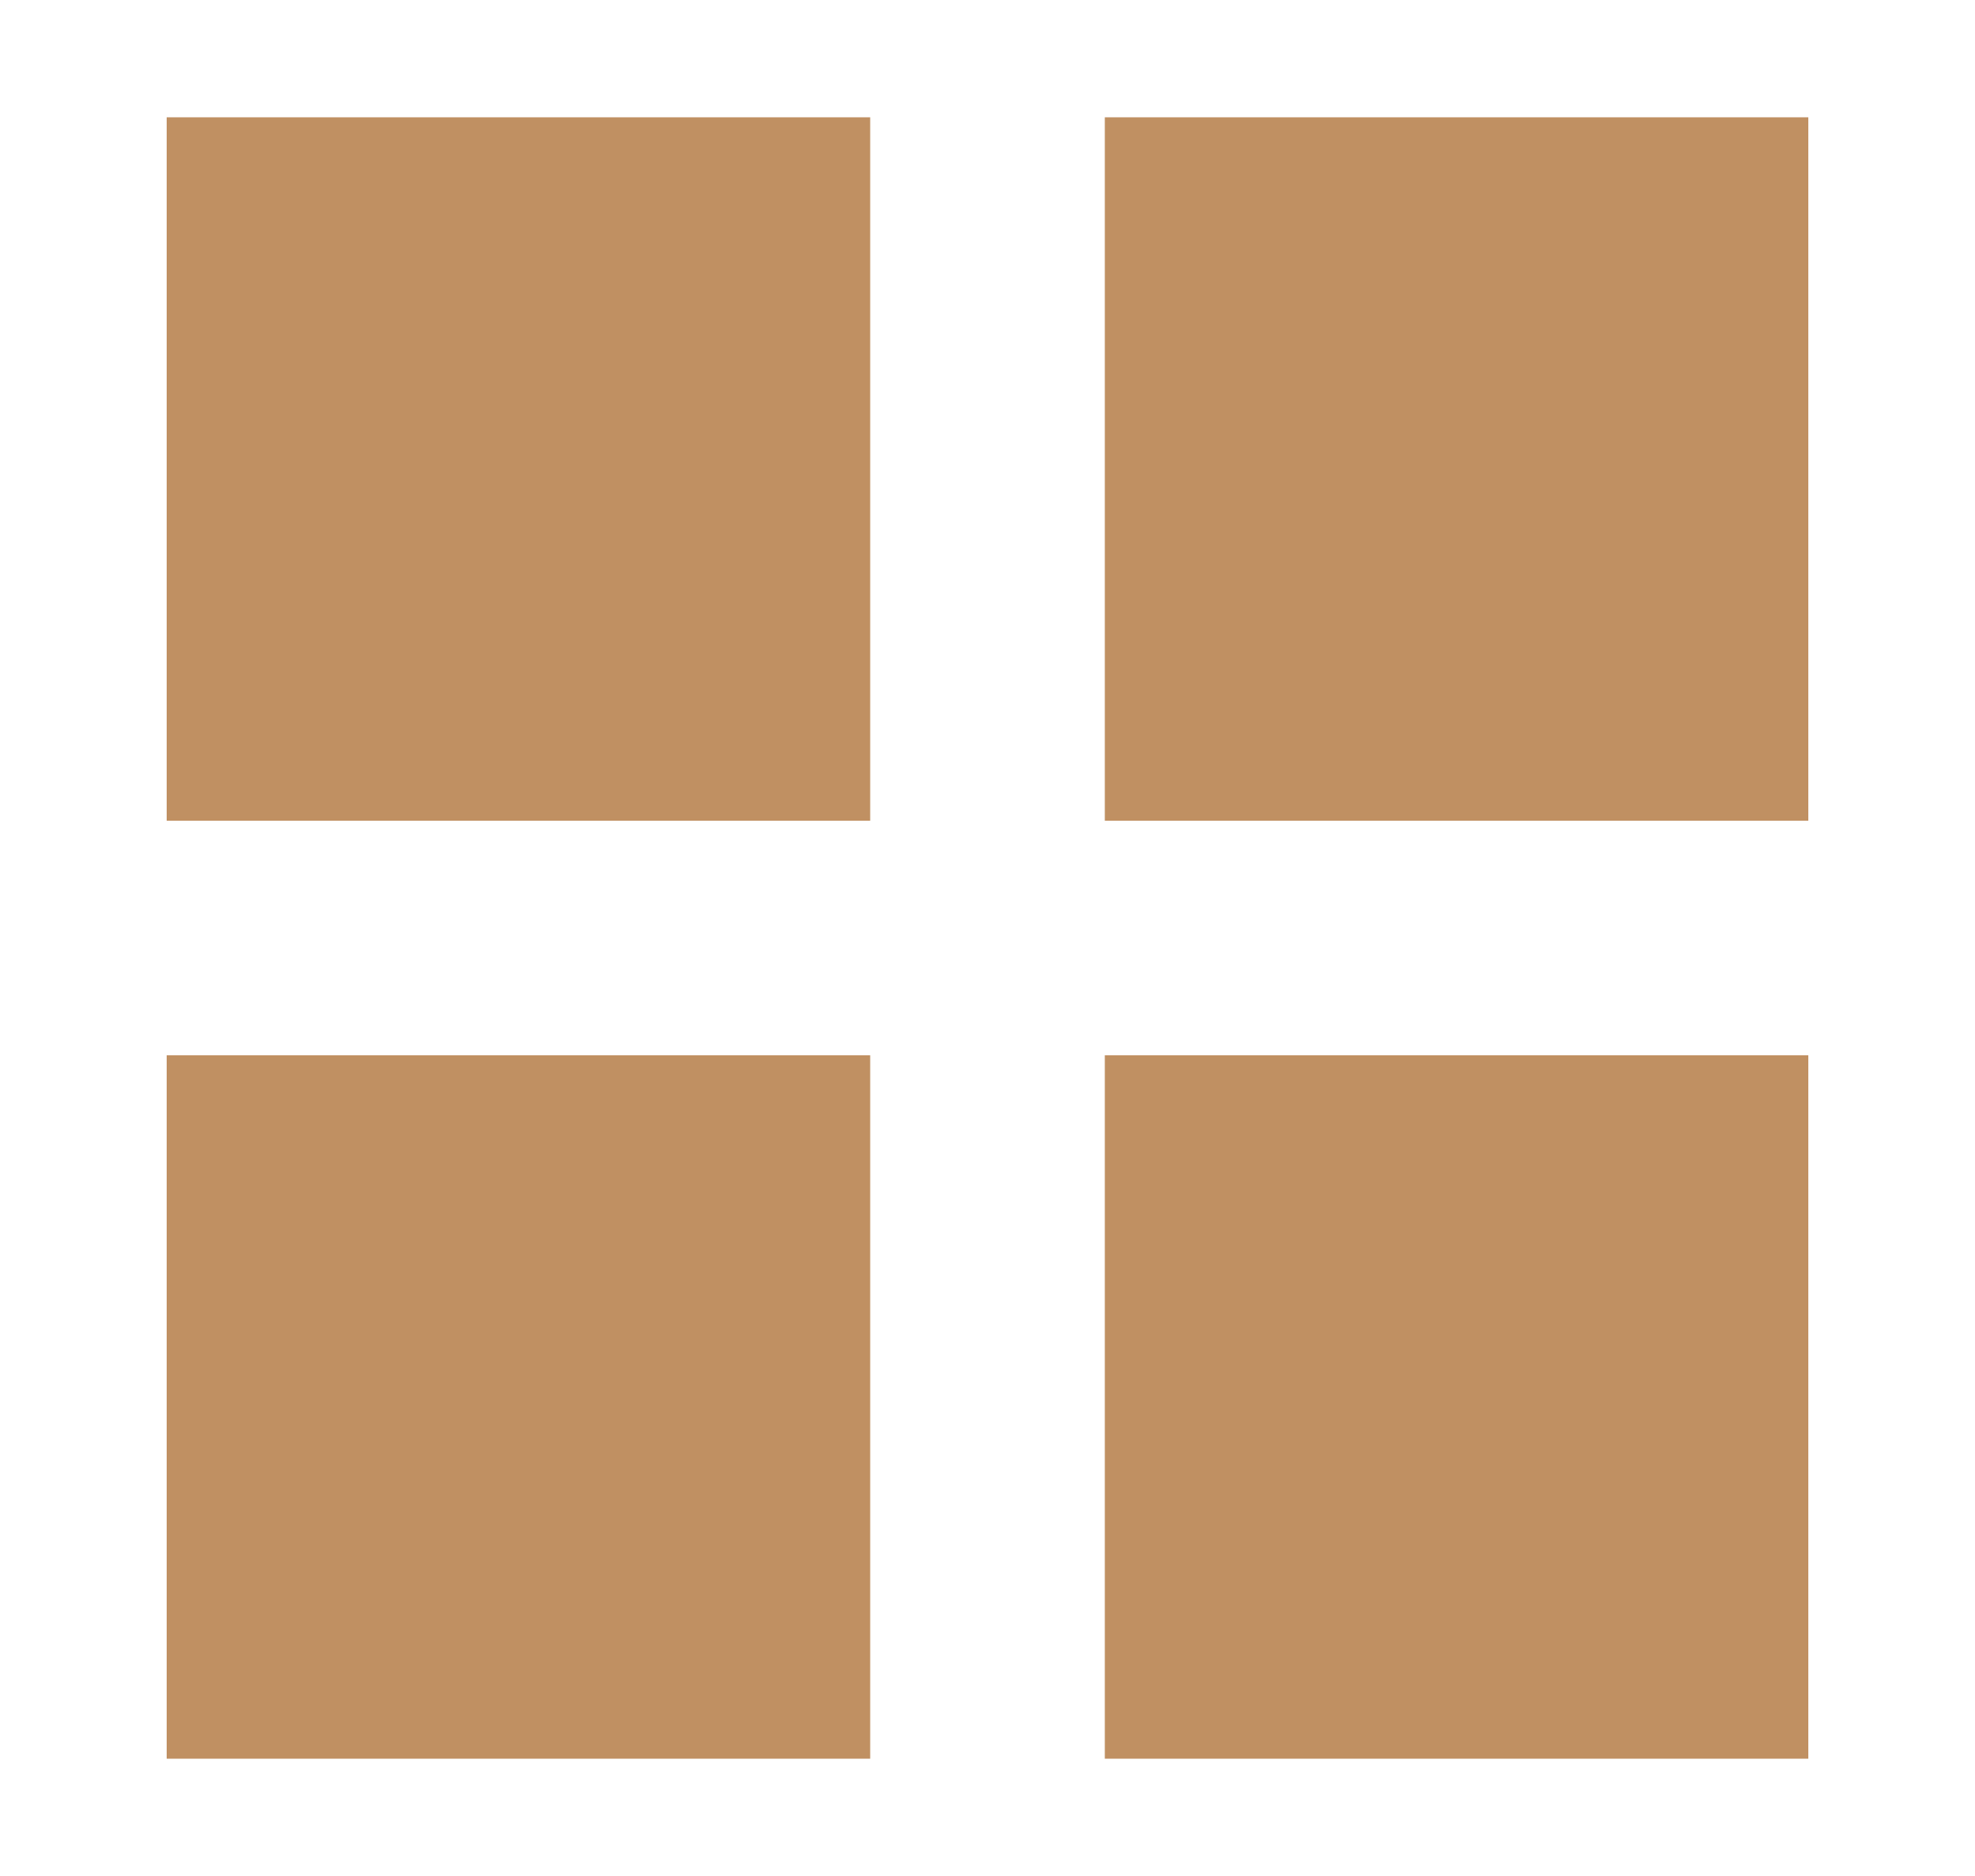
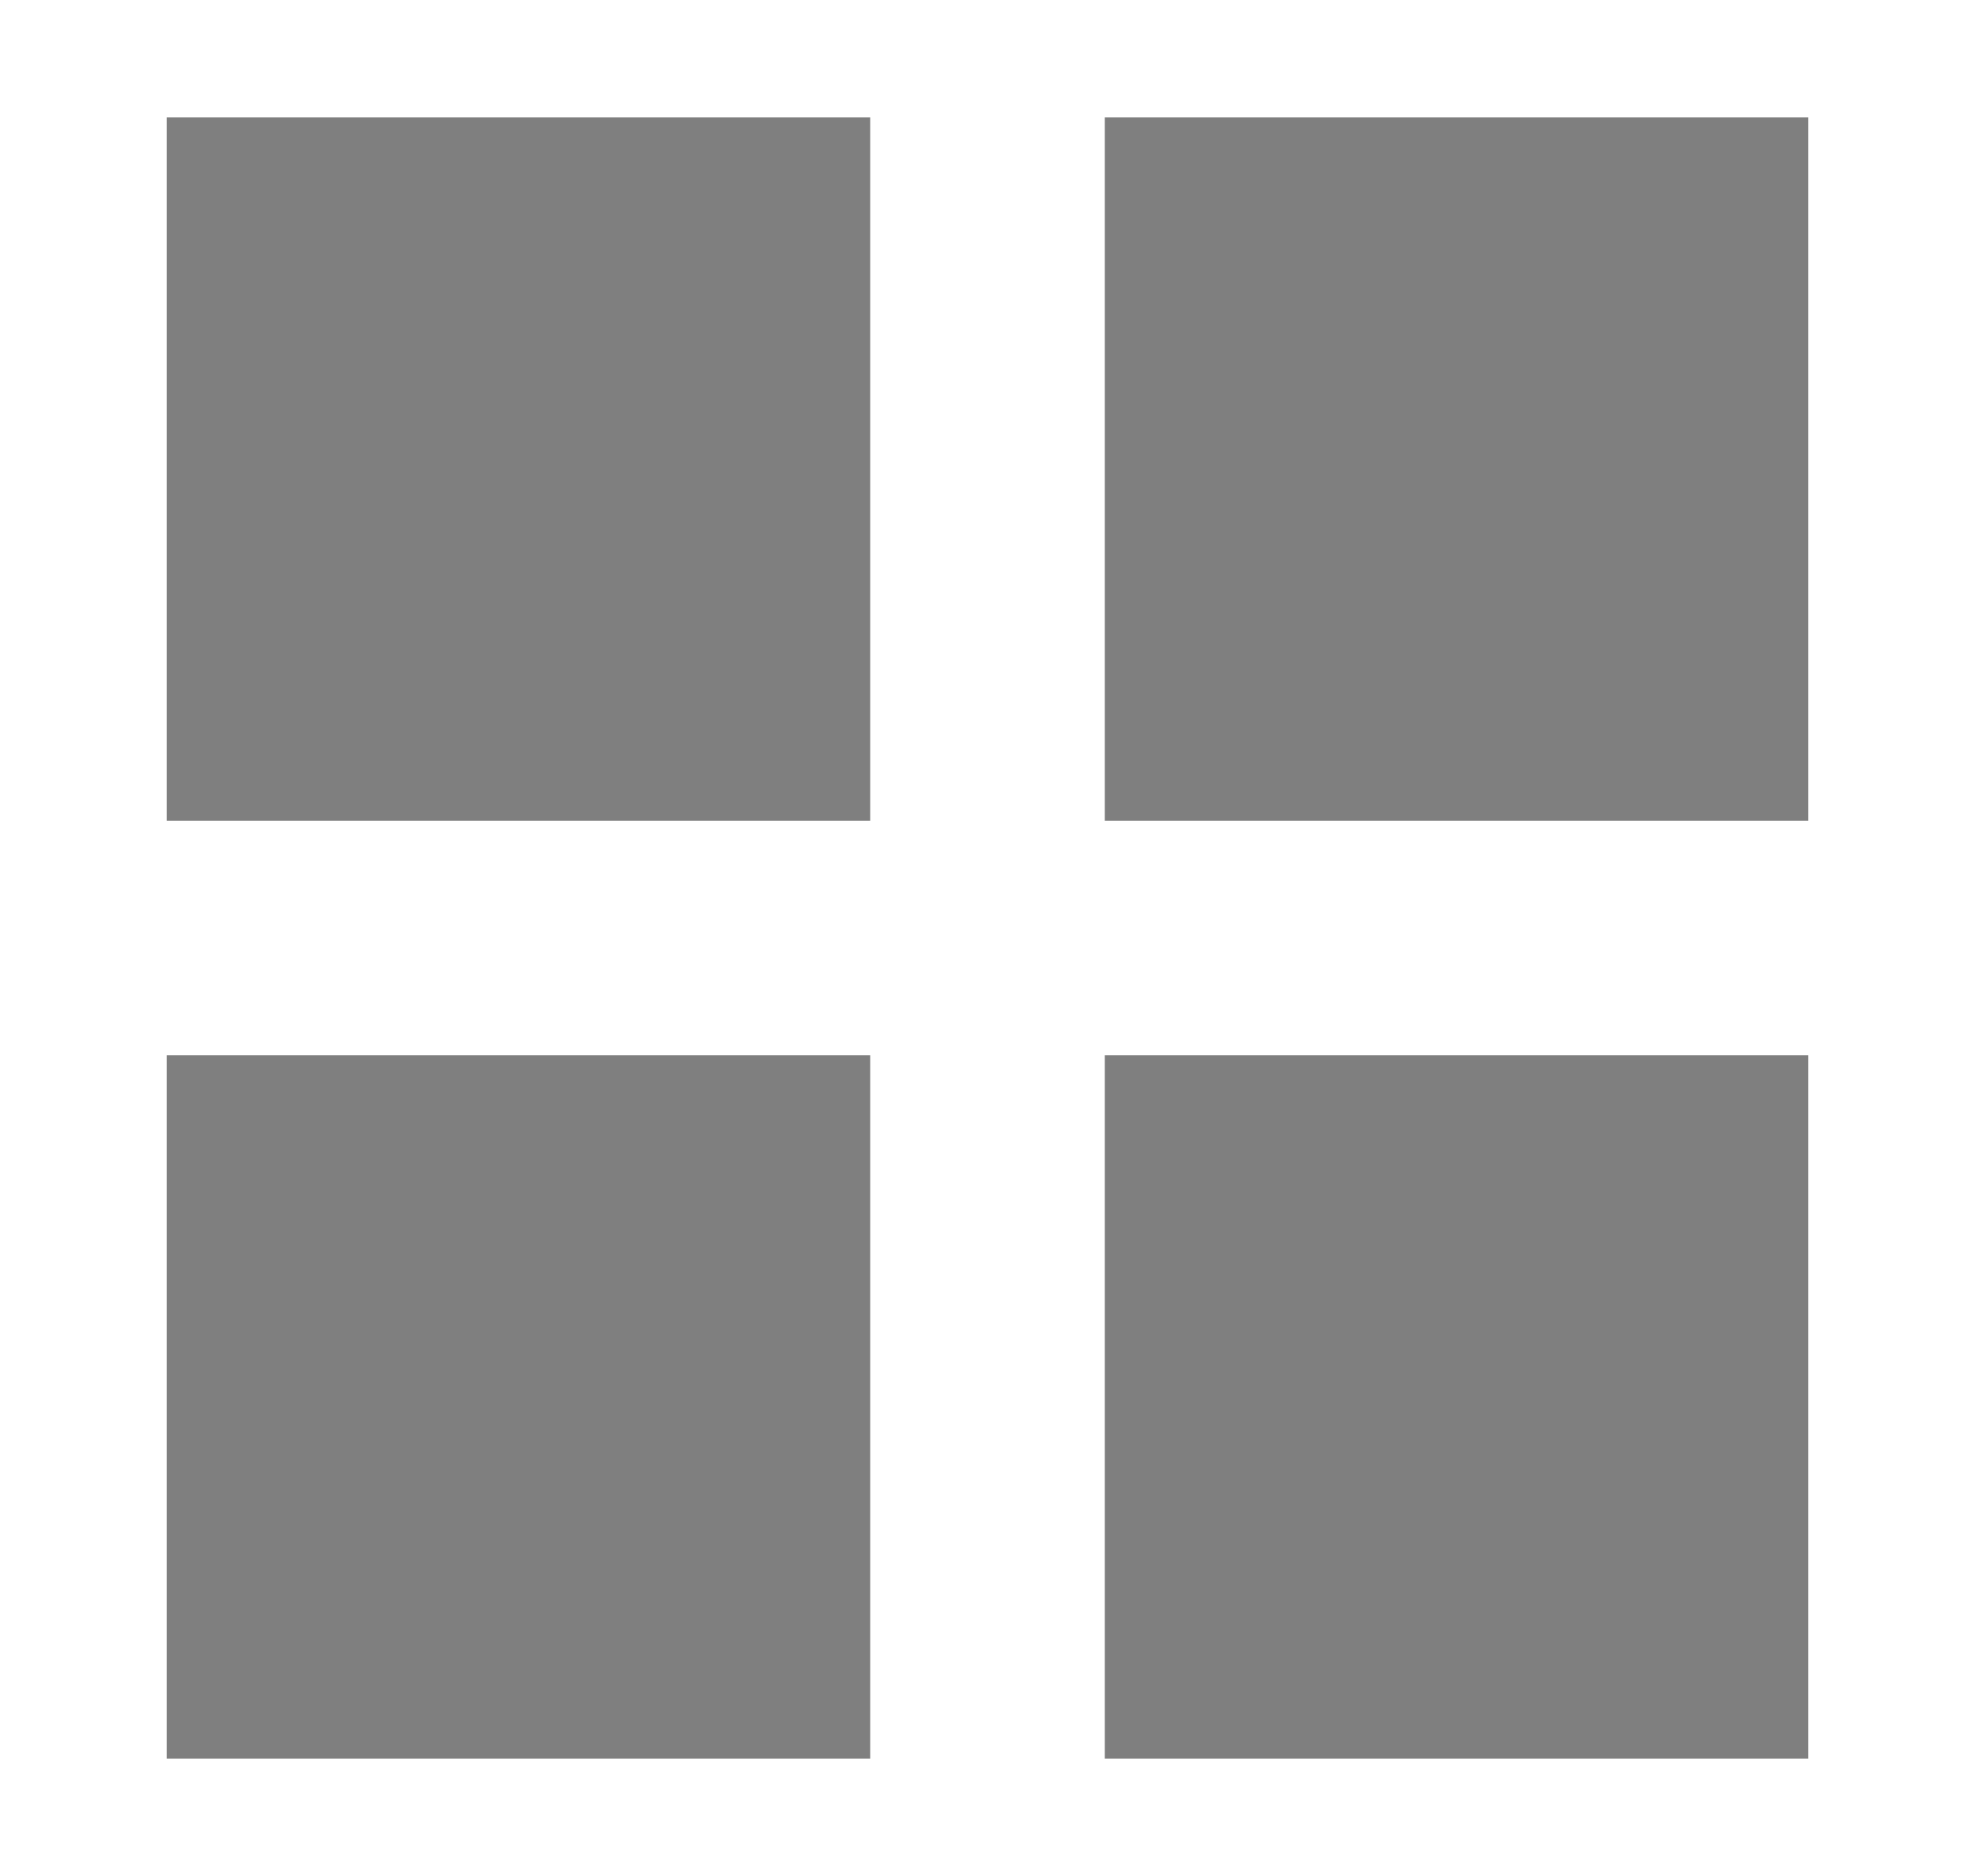
<svg xmlns="http://www.w3.org/2000/svg" width="20" height="19" viewBox="0 0 20 19" fill="none">
-   <path fill-rule="evenodd" clip-rule="evenodd" d="M8.812 1.188H1.688V8.312H8.812V1.188ZM8.812 10.688H1.688V17.812H8.812V10.688ZM11.188 1.188H18.312V8.312H11.188V1.188ZM18.312 10.688H11.188V17.812H18.312V10.688Z" fill="#C09062" />
+   <path fill-rule="evenodd" clip-rule="evenodd" d="M8.812 1.188H1.688V8.312H8.812V1.188ZM8.812 10.688H1.688V17.812H8.812V10.688ZM11.188 1.188H18.312V8.312H11.188V1.188ZM18.312 10.688H11.188V17.812H18.312V10.688Z" fill="black" fill-opacity="0.5" />
</svg>
